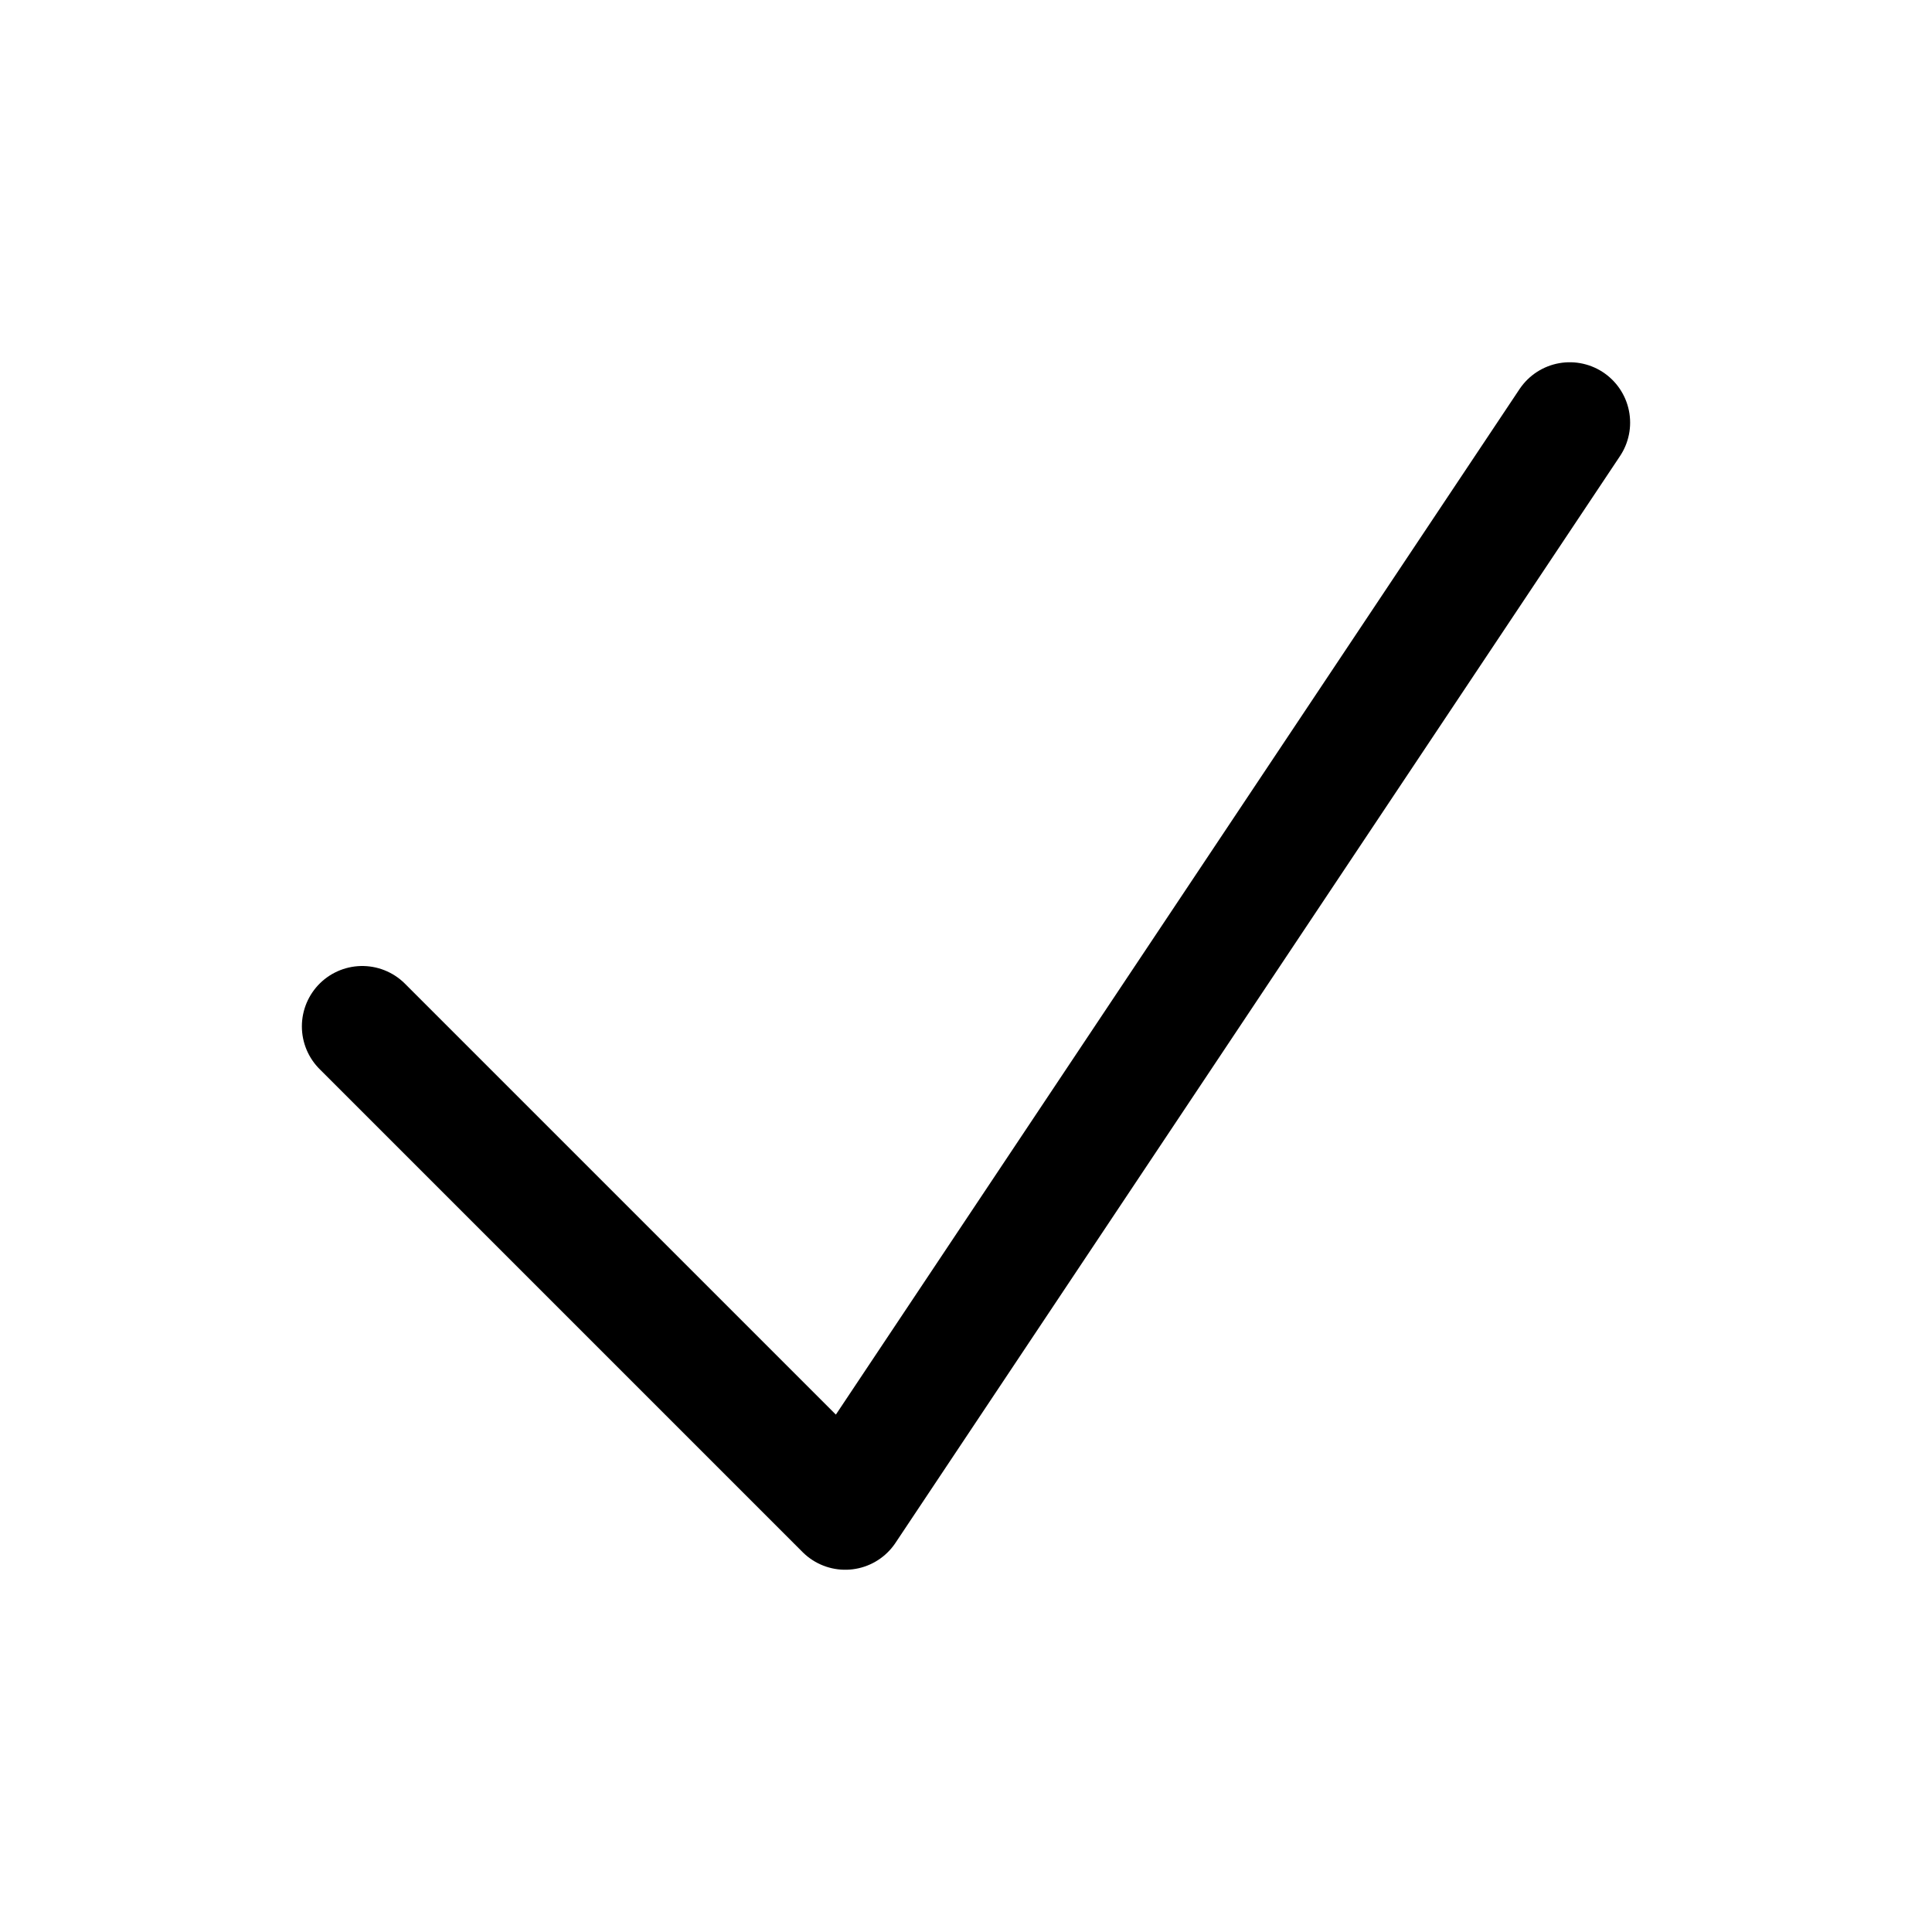
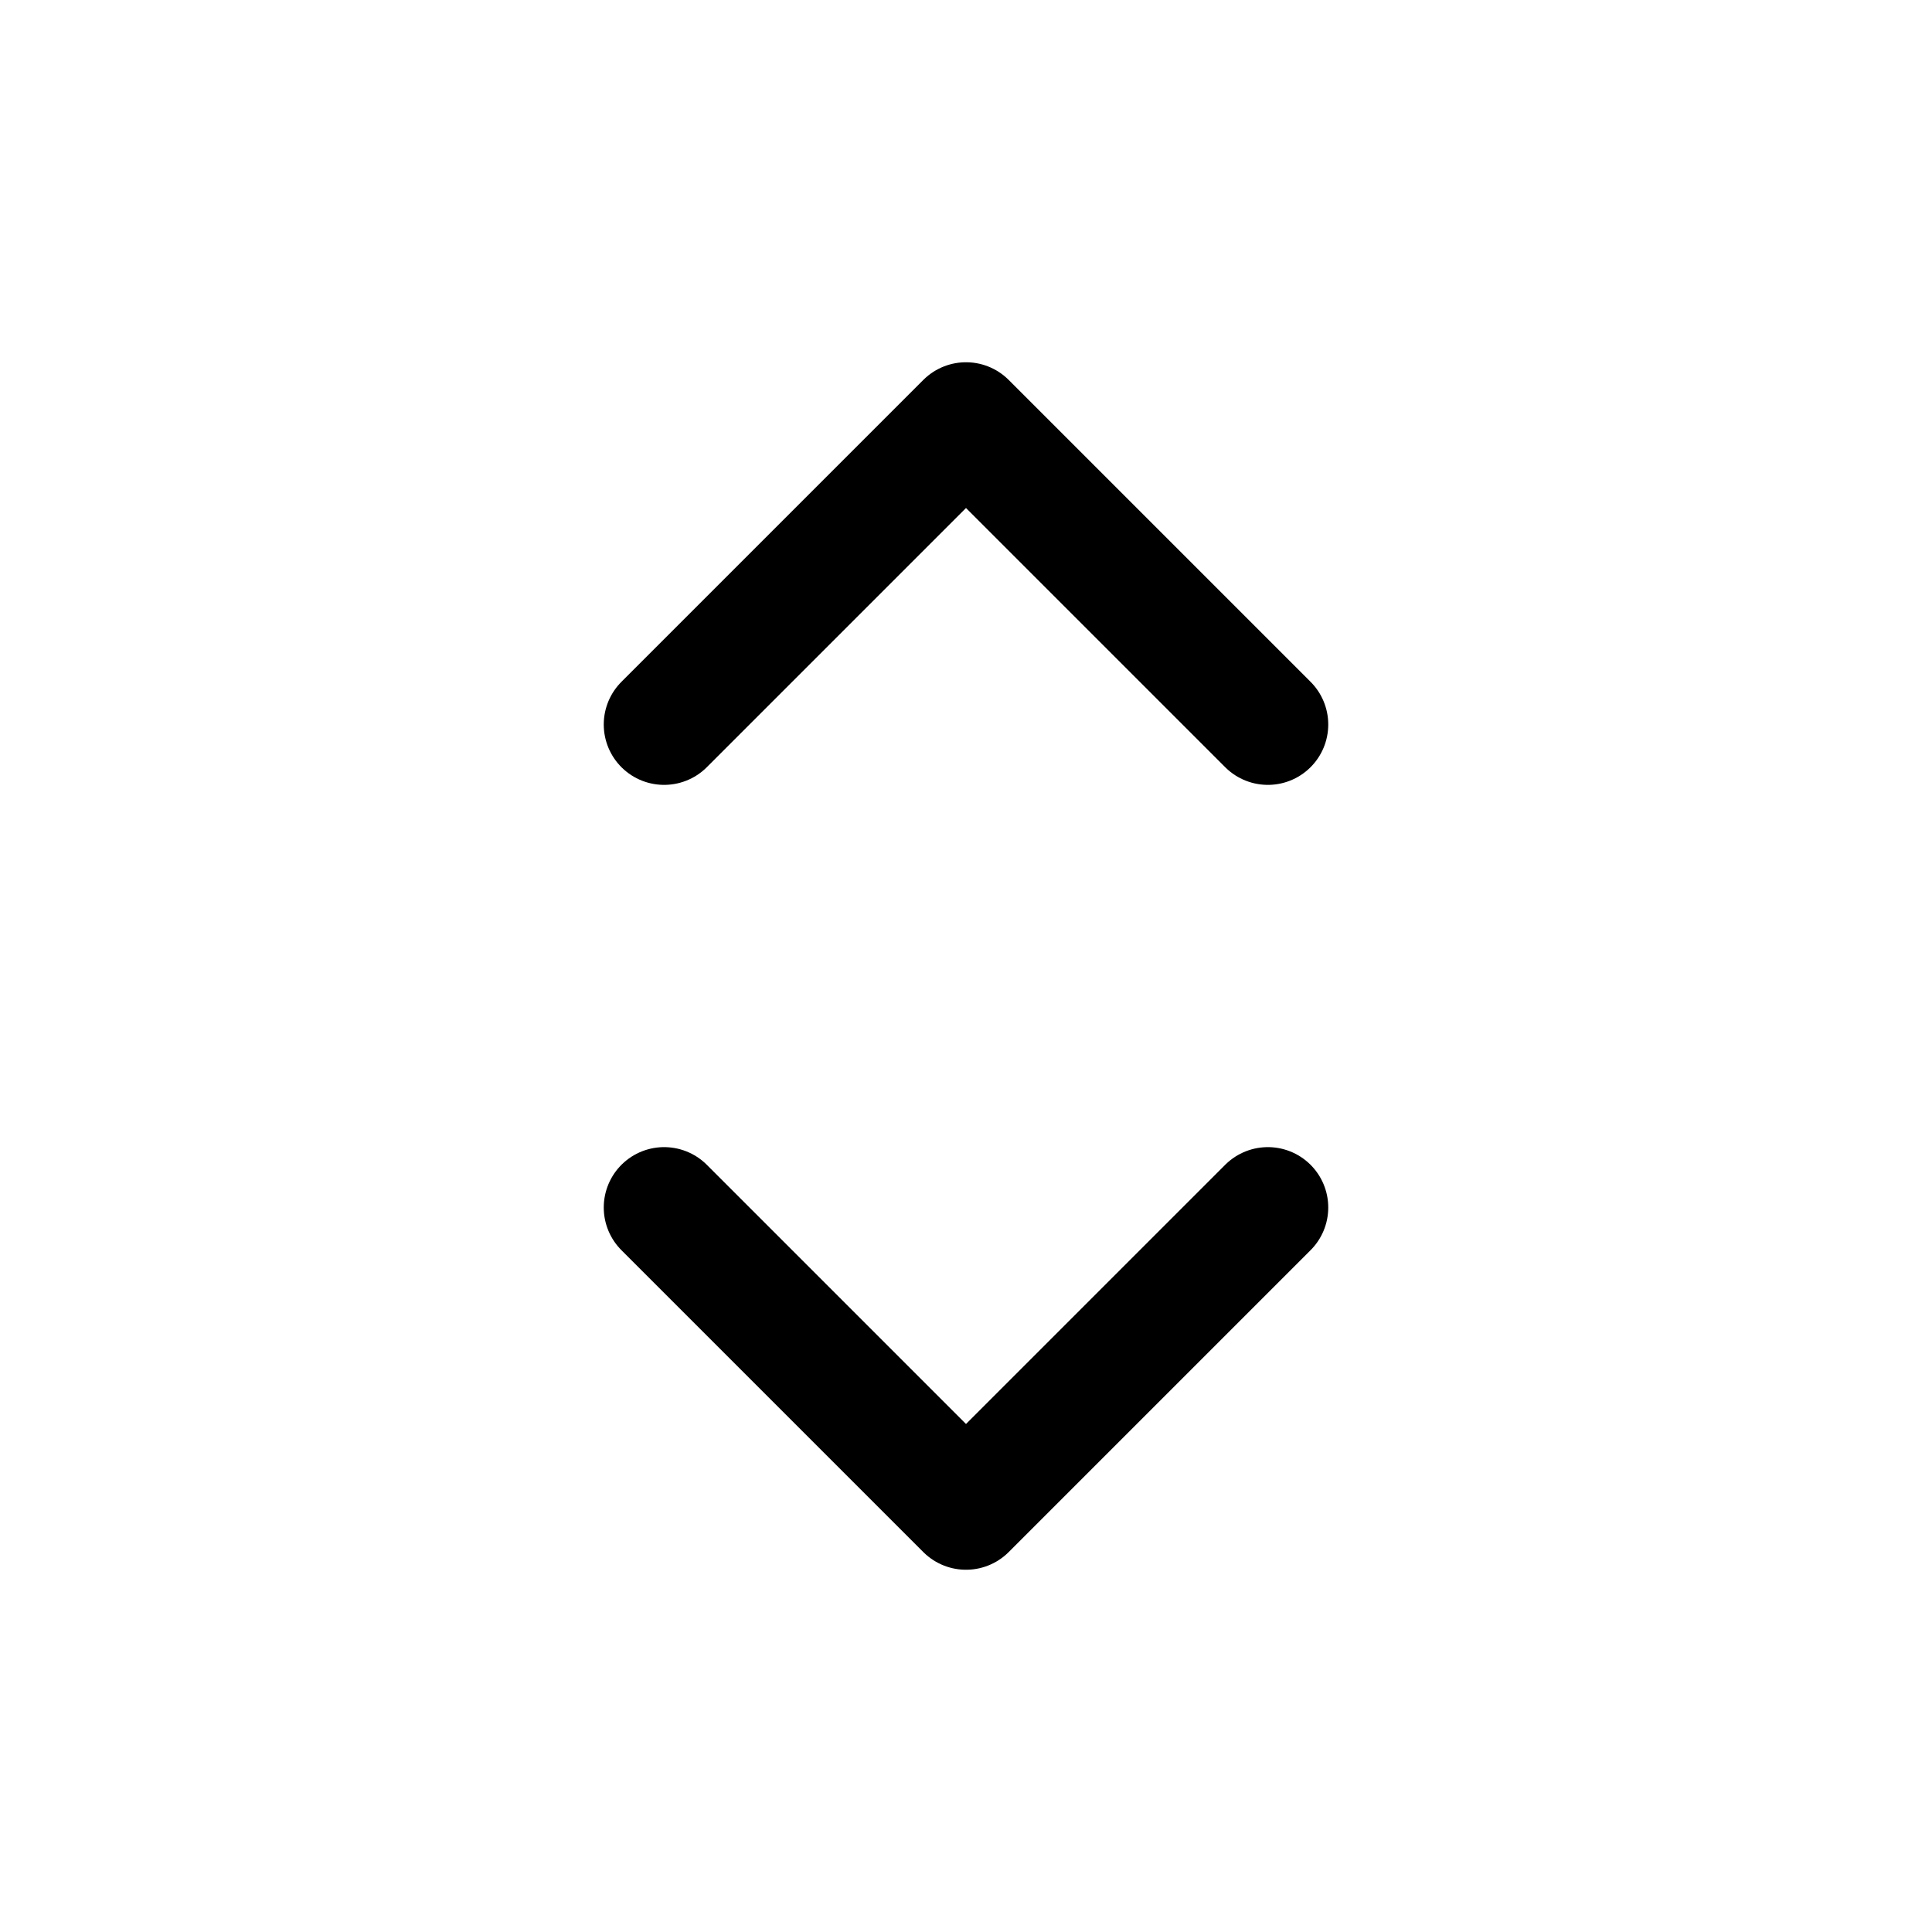
<svg xmlns="http://www.w3.org/2000/svg" fill="none" viewBox="0 0 24 24" stroke-width="1.5" stroke="currentColor" class="size-6">
-   <path stroke-linecap="round" stroke-linejoin="round" d="m4.5 12.75 6 6 9-13.5" />
+   <path stroke-linecap="round" stroke-linejoin="round" d="M8.25 15 12 18.75 15.75 15m-7.5-6L12 5.25 15.75 9" />
</svg>
